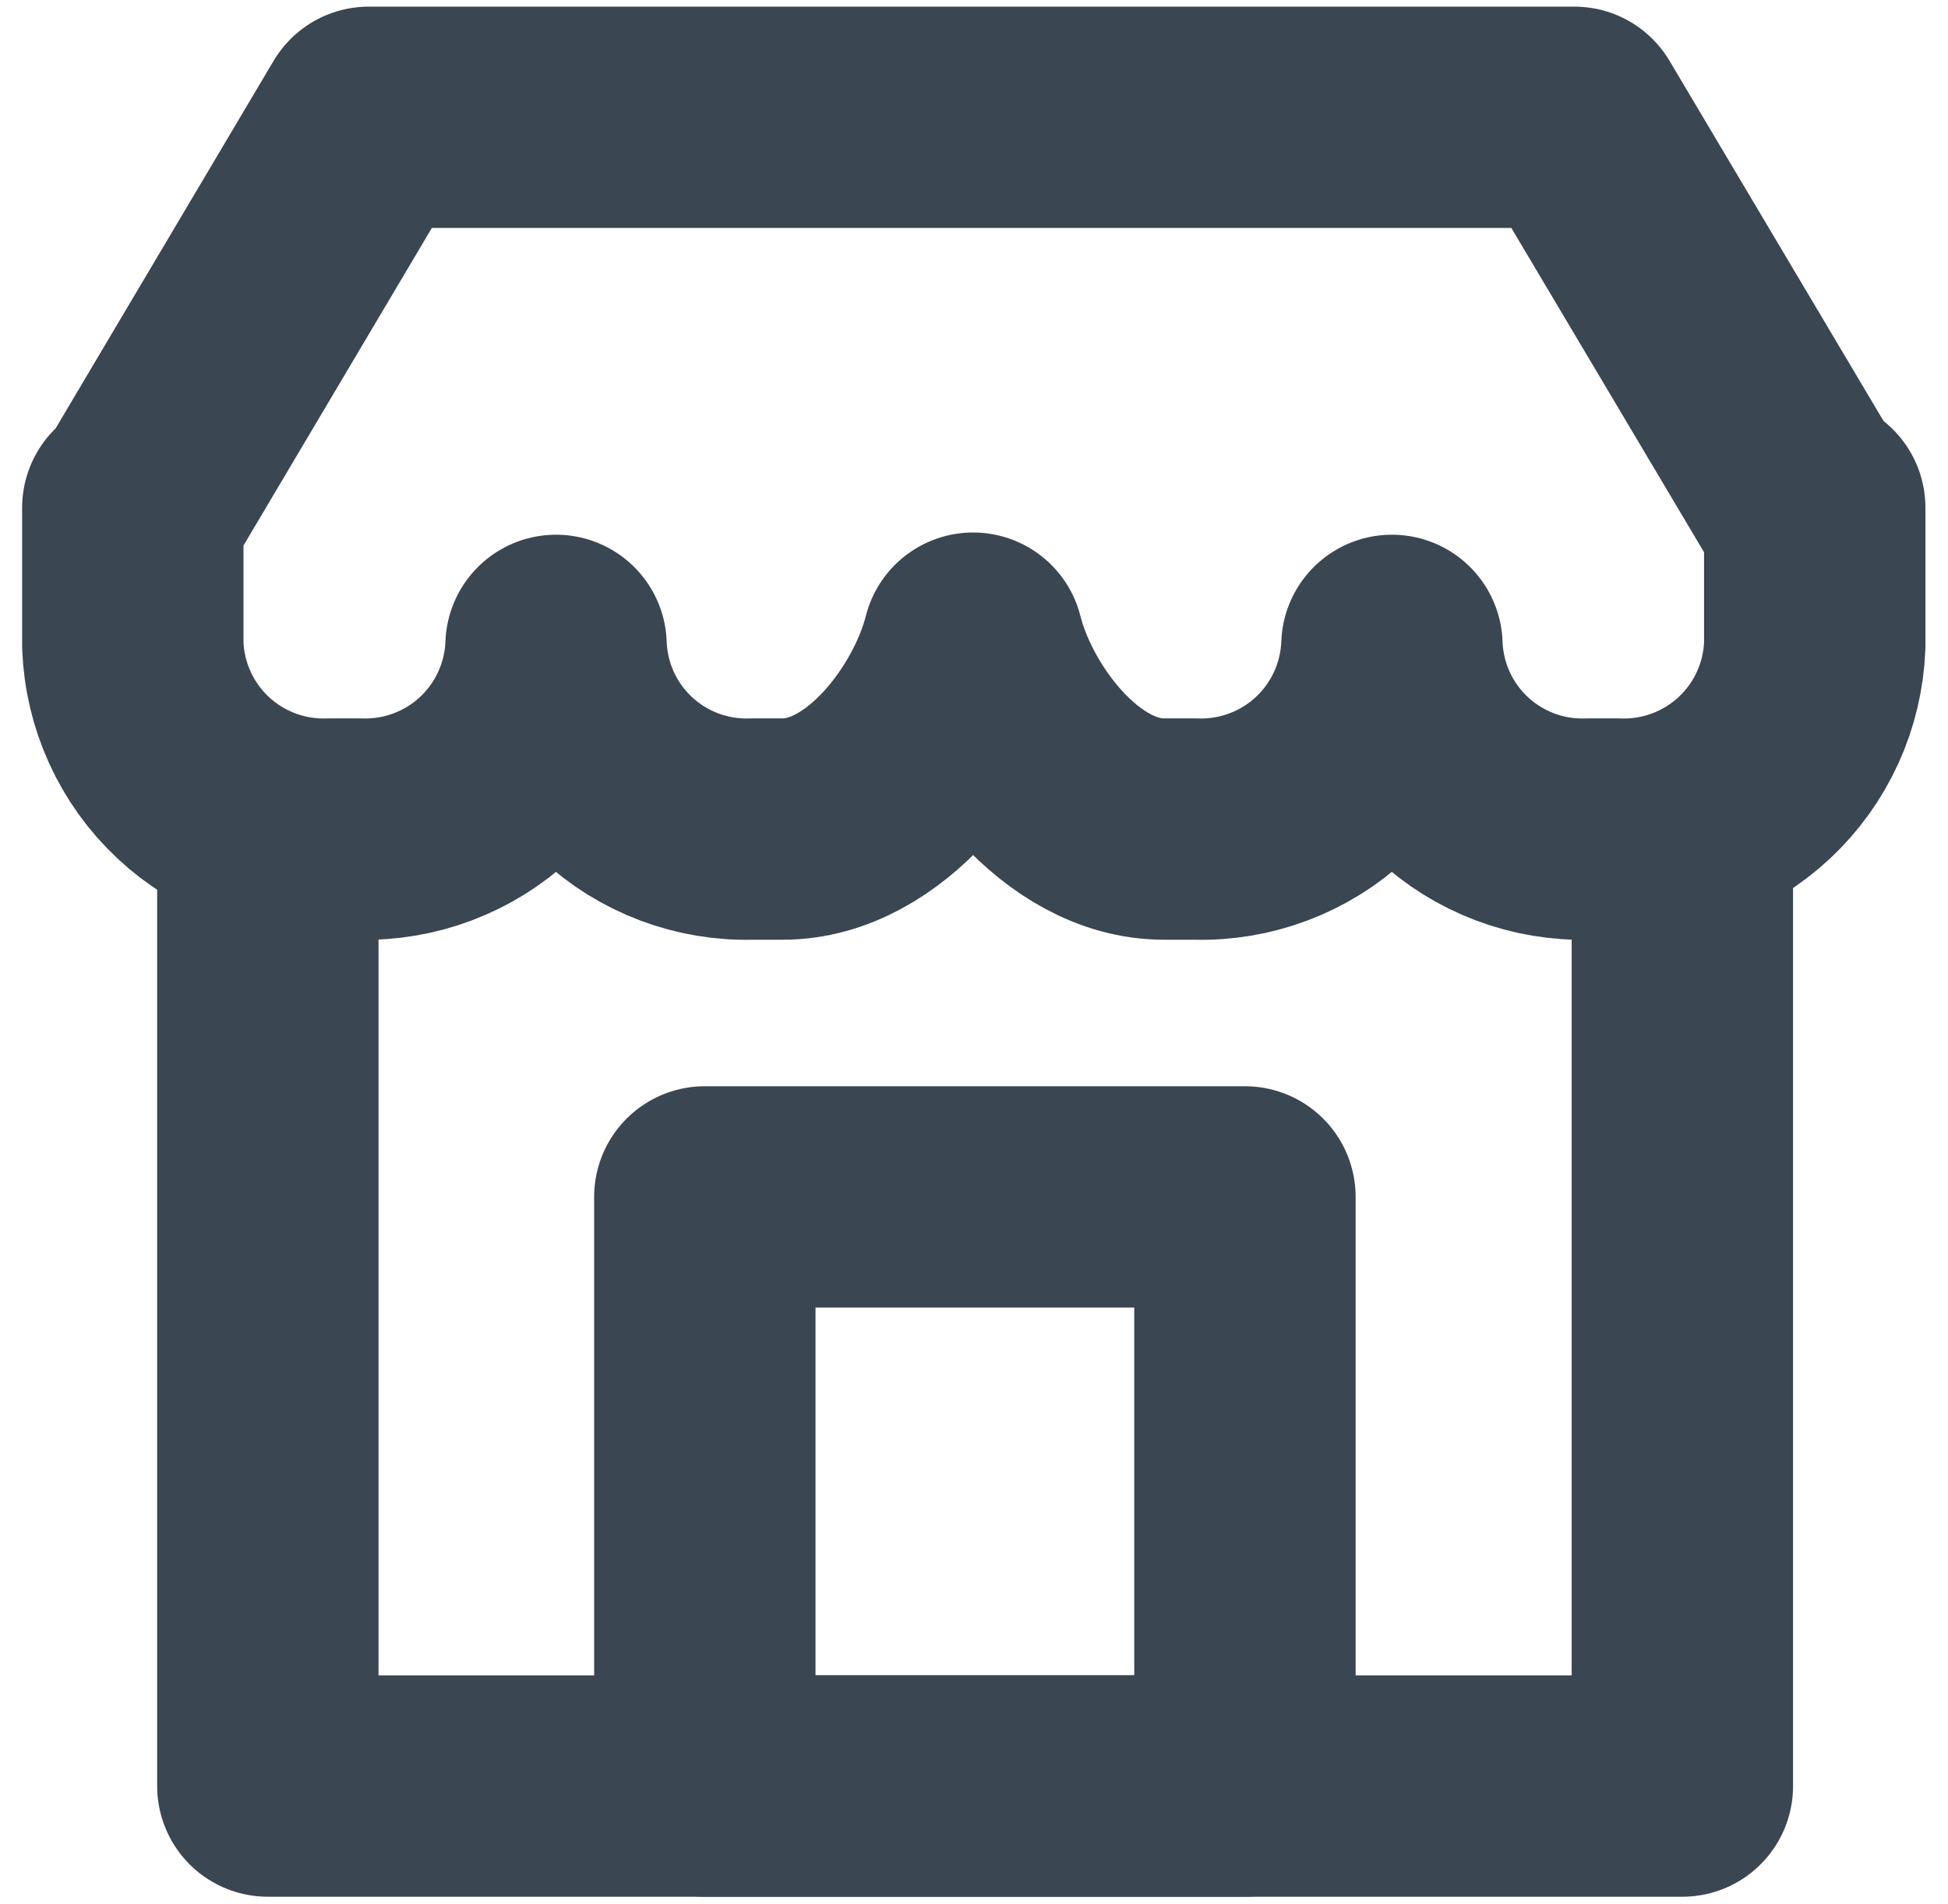
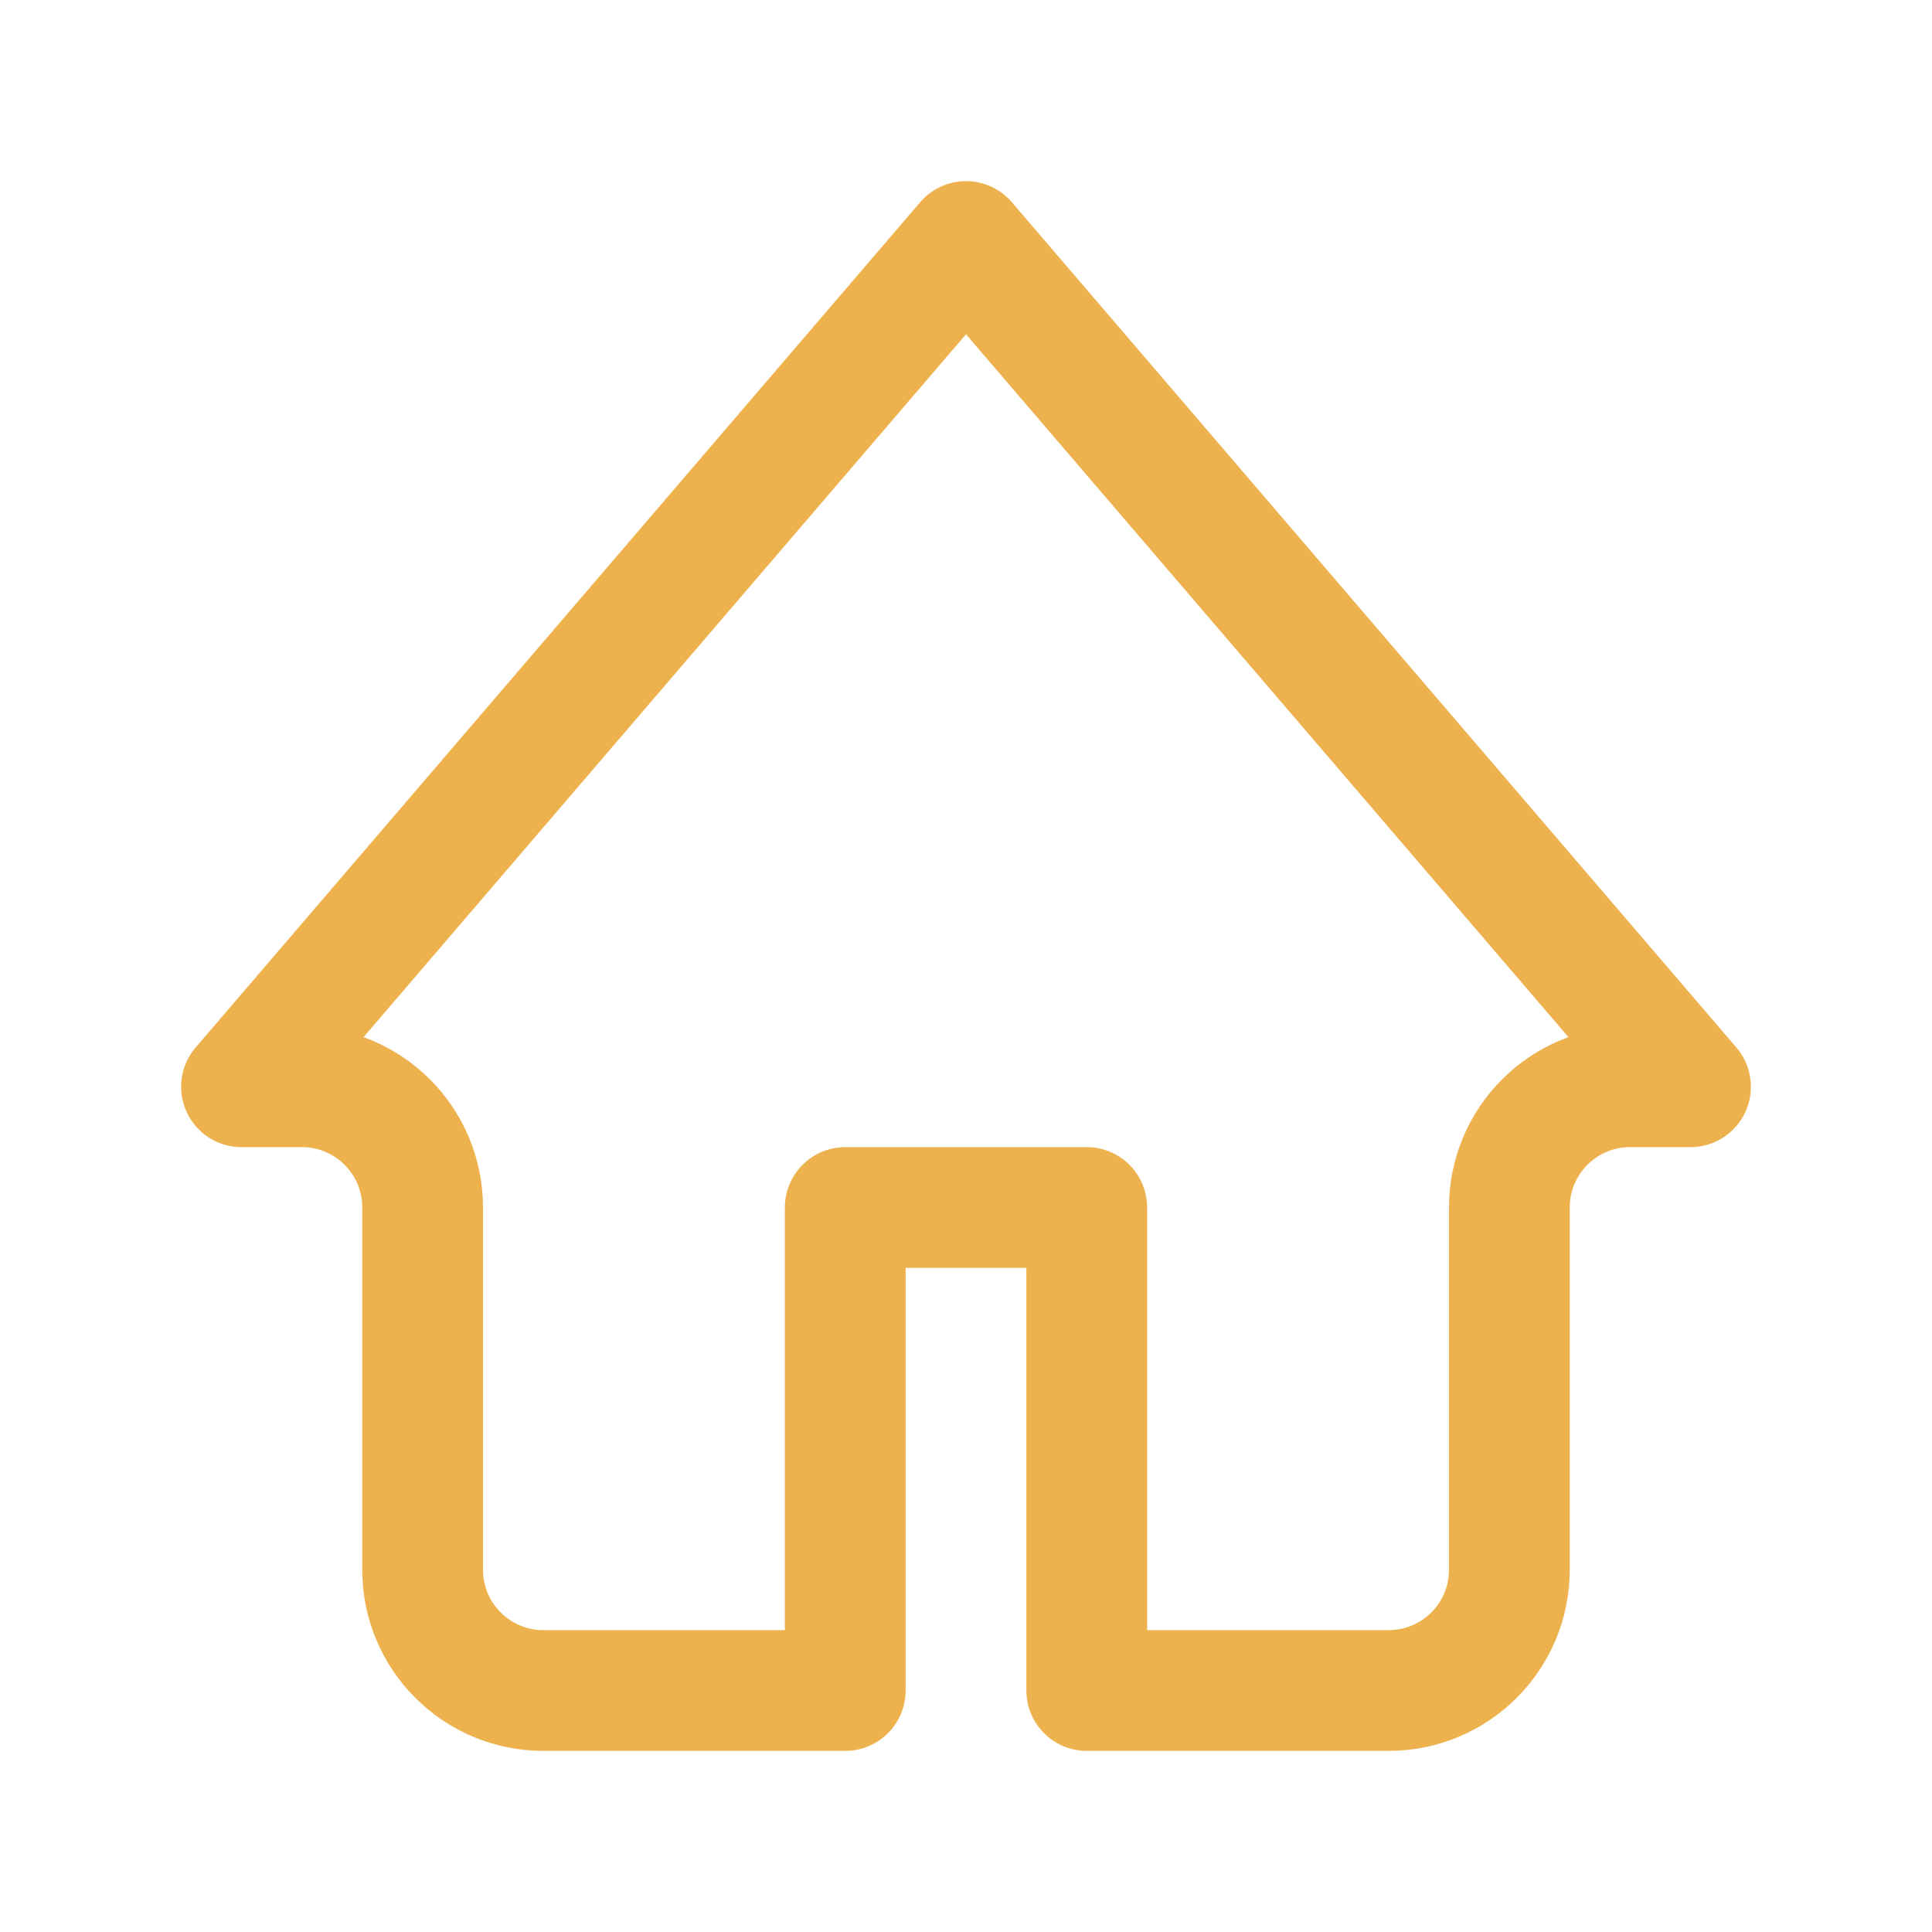
- <svg xmlns="http://www.w3.org/2000/svg" width="44" height="43" viewBox="0 0 44 43" fill="none">
-   <path d="M38 18.85V40.35H6.05V18.73" stroke="#3A4651" stroke-width="5" stroke-linecap="round" stroke-linejoin="round" />
-   <path d="M40.8 11.47L35.56 2.65H8.33L3.1 11.47H3V14.58C3.042 15.718 3.532 16.793 4.364 17.571C5.196 18.348 6.302 18.765 7.44 18.73H8.12C9.258 18.765 10.364 18.348 11.196 17.571C12.028 16.793 12.518 15.718 12.56 14.58C12.599 15.717 13.087 16.792 13.918 17.57C14.748 18.348 15.853 18.765 16.99 18.73H17.68C19.77 18.73 21.52 16.36 21.98 14.53C22.44 16.36 24.19 18.73 26.29 18.73H27C28.138 18.765 29.244 18.348 30.076 17.571C30.908 16.793 31.398 15.718 31.44 14.58C31.479 15.717 31.967 16.792 32.798 17.57C33.628 18.348 34.733 18.765 35.87 18.73H36.55C37.688 18.765 38.794 18.348 39.626 17.571C40.458 16.793 40.948 15.718 40.99 14.58V11.47H40.8Z" stroke="#3A4651" stroke-width="5" stroke-linecap="round" stroke-linejoin="round" />
-   <path d="M28.12 27.04H15.92V40.35H28.12V27.04Z" stroke="#3A4651" stroke-width="5" stroke-linecap="round" stroke-linejoin="round" />
+ <svg xmlns="http://www.w3.org/2000/svg" width="32" height="32" viewBox="0 0 32 32" fill="none">
+   <path fill-rule="evenodd" clip-rule="evenodd" d="M16 4L28 18H27C25.895 18 25 18.895 25 20V26C25 27.105 24.105 28 23 28H18V20H14V28H9C7.895 28 7 27.105 7 26V20C7 18.895 6.105 18 5 18H4L16 4Z" stroke="#EDB24E" stroke-width="2" stroke-linecap="round" stroke-linejoin="round" />
</svg>
